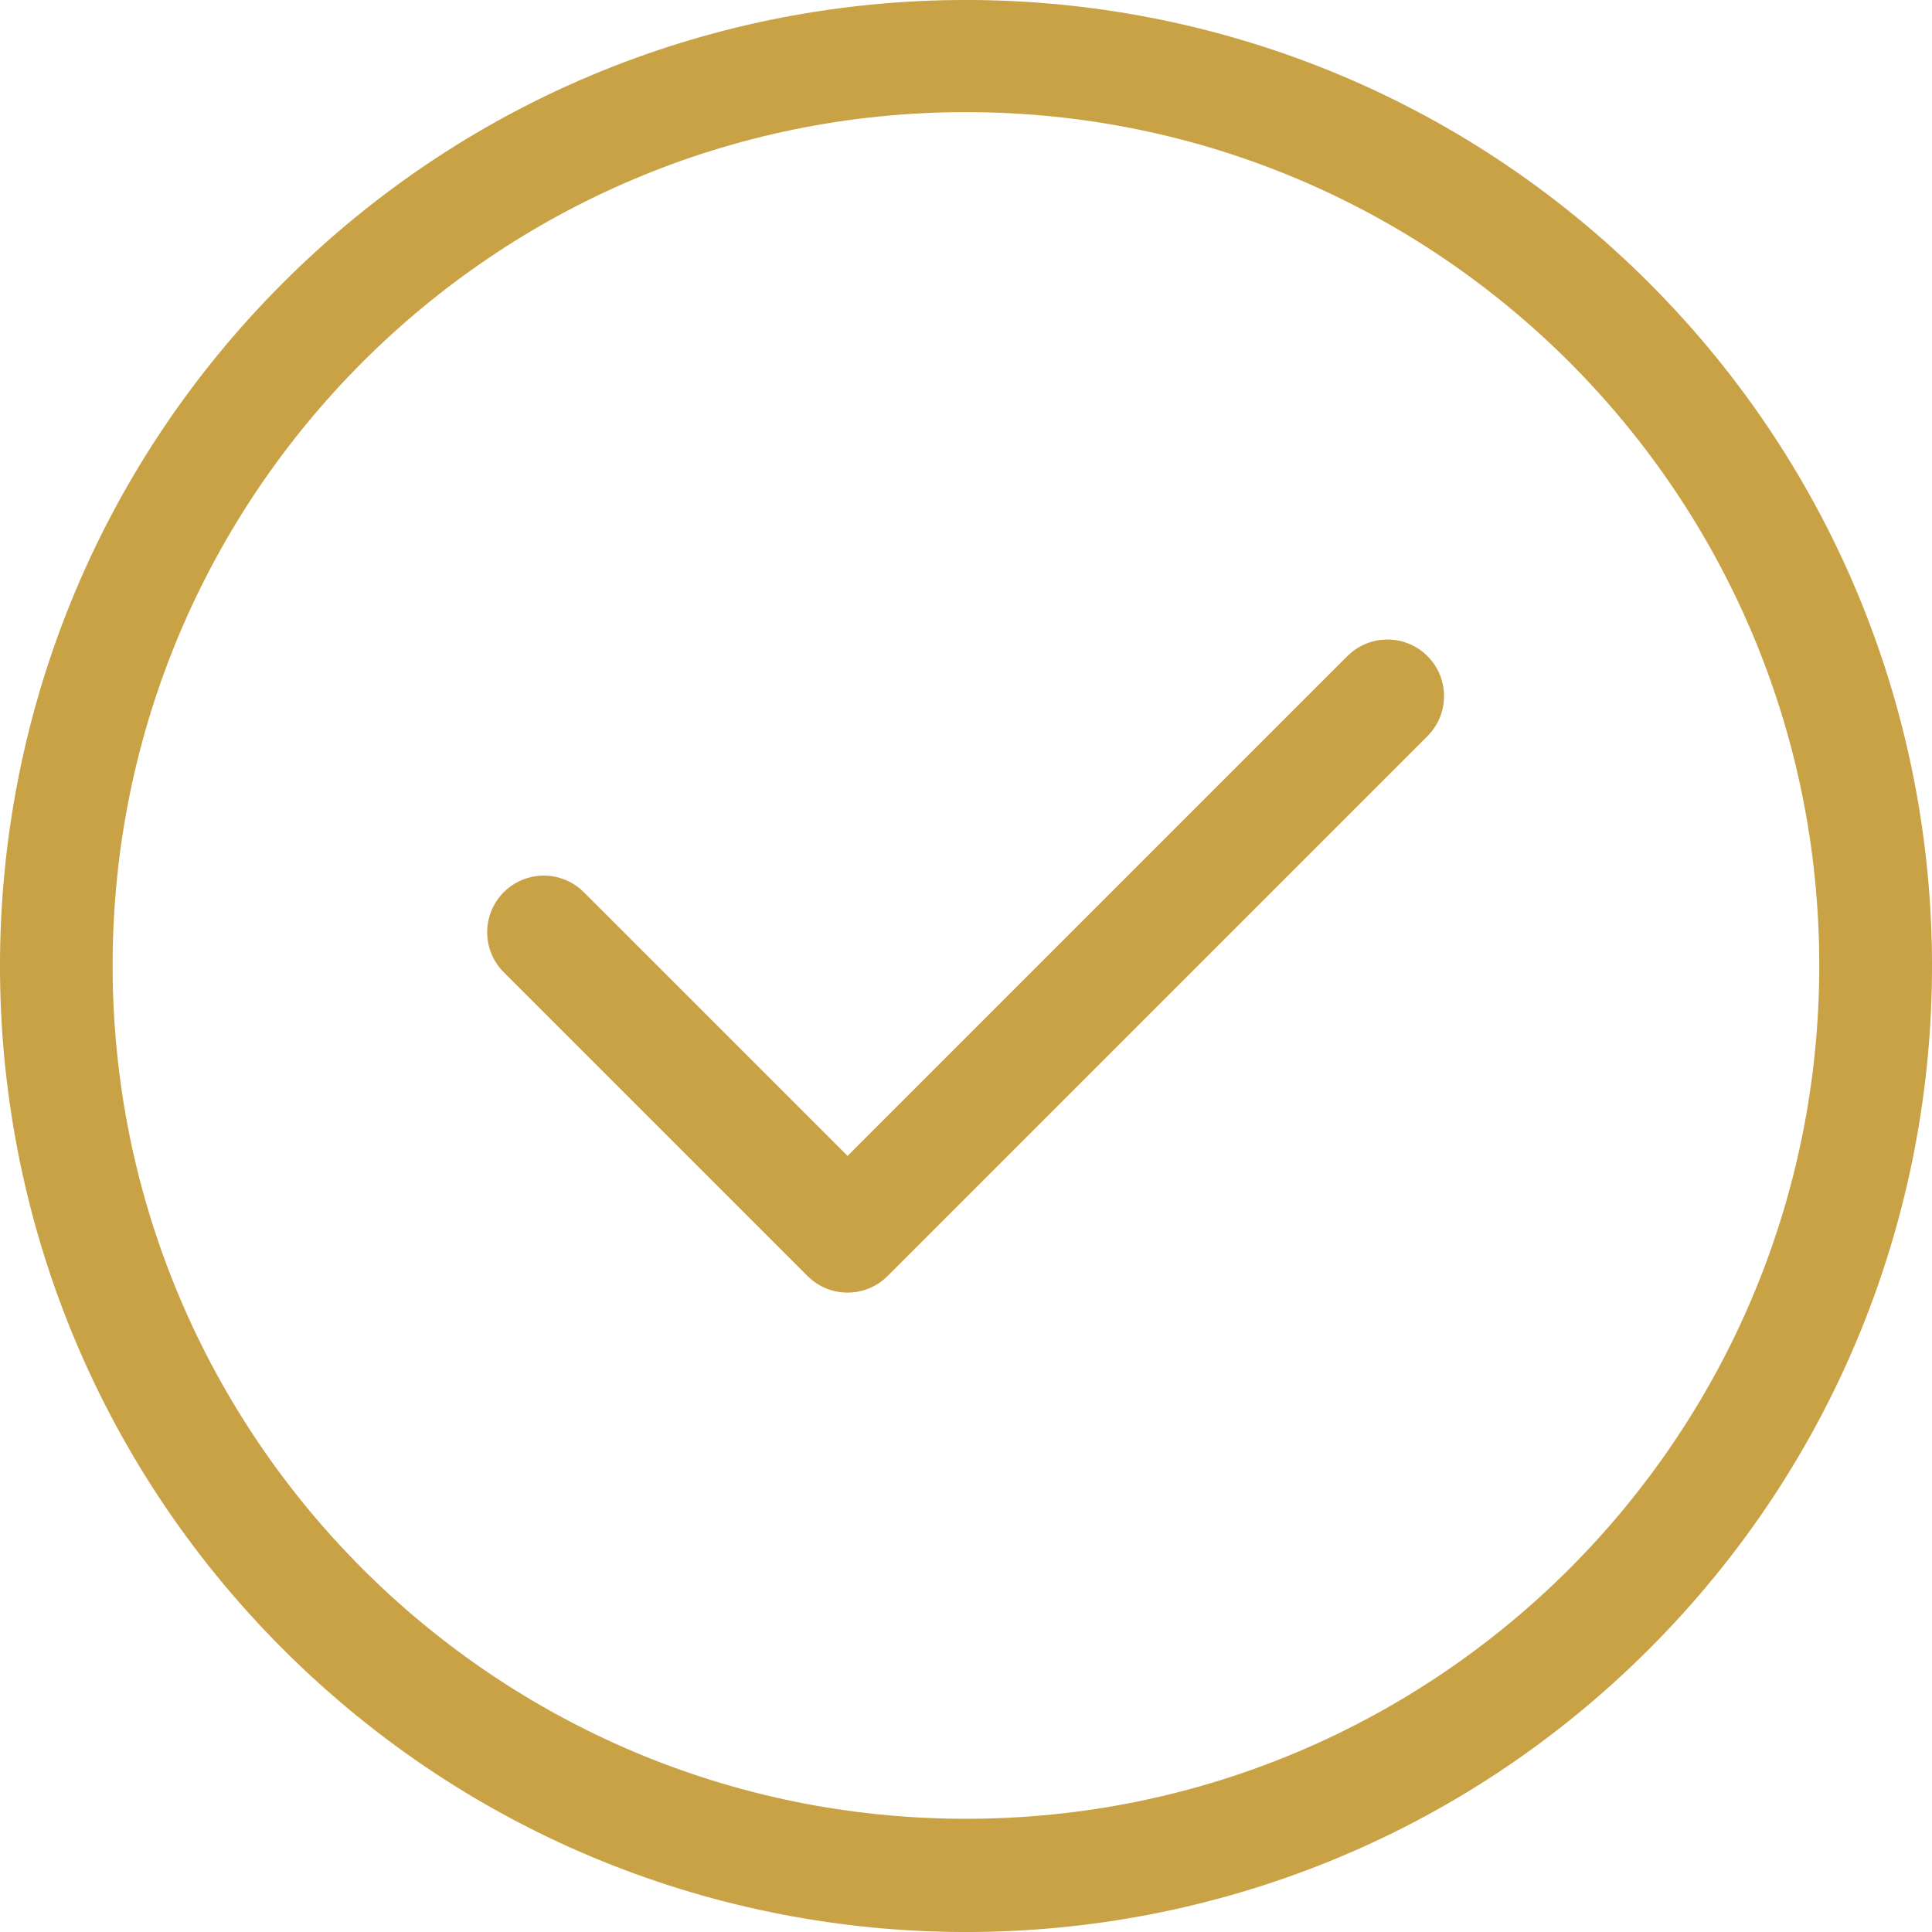
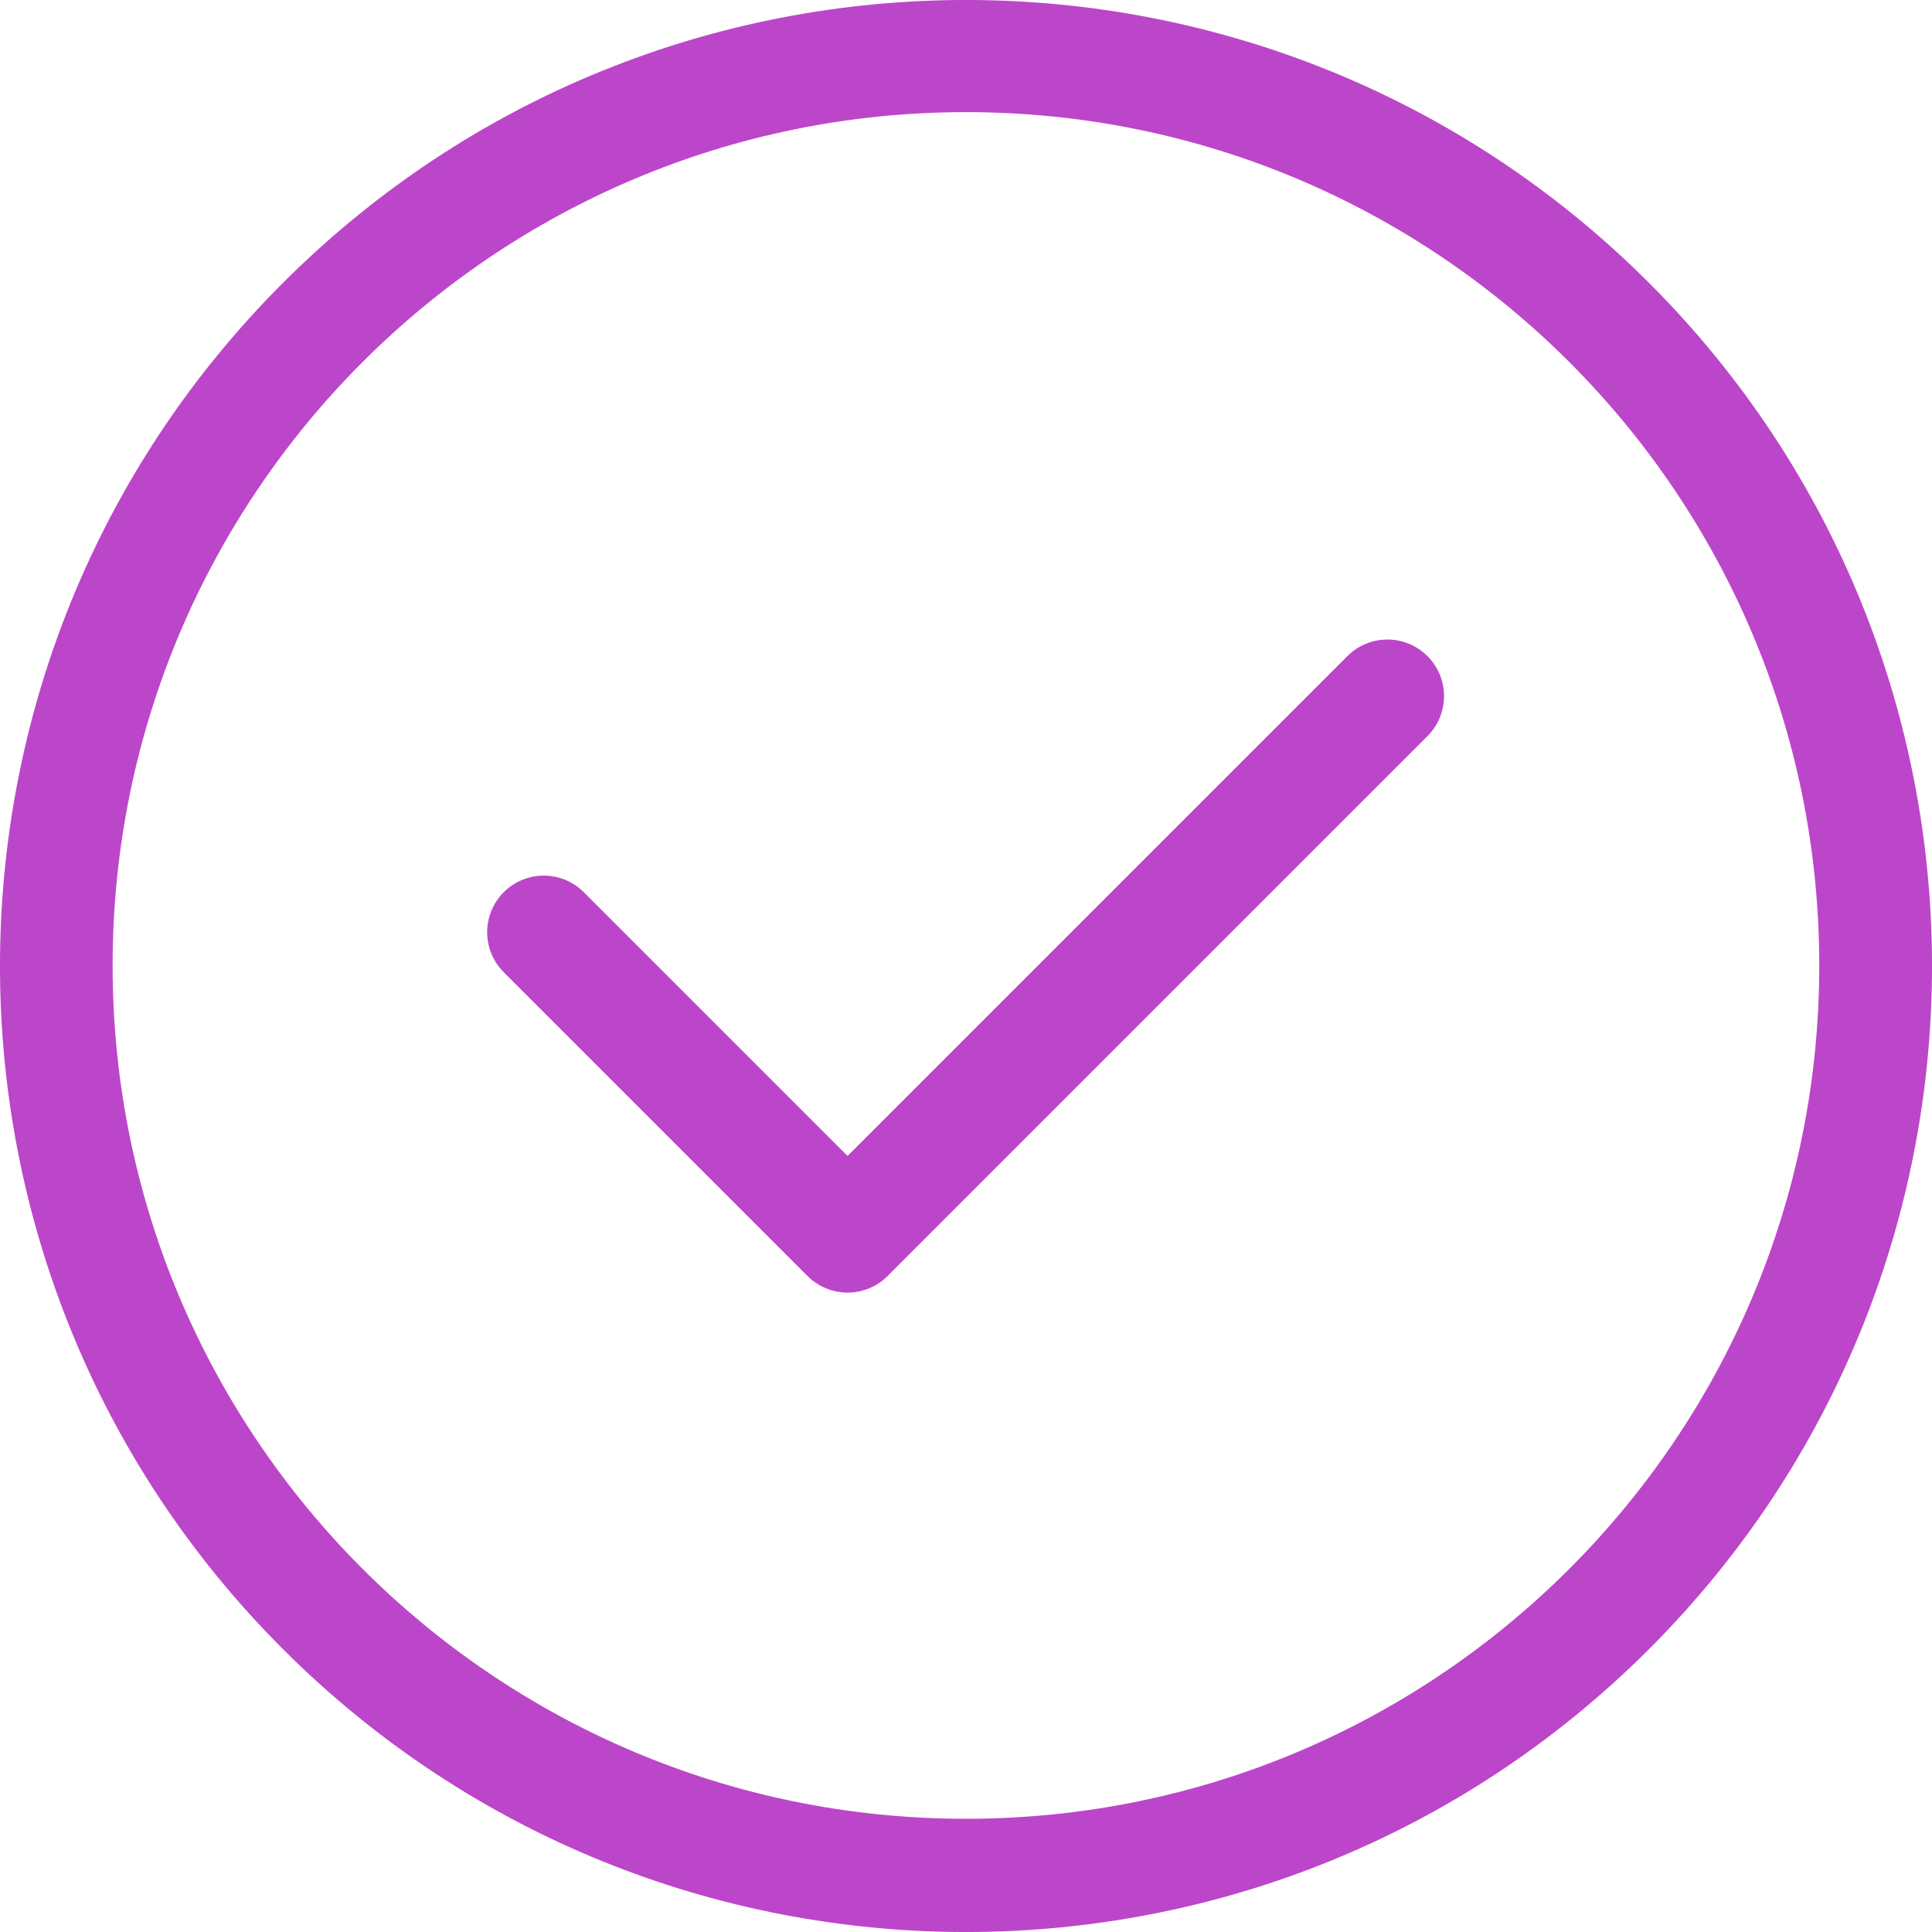
<svg xmlns="http://www.w3.org/2000/svg" id="https:_www.flaticon.com_free-icon_verified_907830_term_check_page_1_position_15" data-name="https://www.flaticon.com/free-icon/verified_907830#term=check&amp;page=1&amp;position=15" width="16.075" height="16.075" viewBox="0 0 16.075 16.075">
  <g id="Group_22" data-name="Group 22" transform="translate(0 0)">
    <g id="Group_21" data-name="Group 21">
-       <path id="Path_42" data-name="Path 42" d="M13.721,2.354A8.037,8.037,0,0,0,2.354,13.721,8.037,8.037,0,1,0,13.721,2.354ZM8.037,15.133a7.1,7.1,0,1,1,7.1-7.1A7.1,7.1,0,0,1,8.037,15.133Z" transform="translate(0 0)" fill="#c9a246" />
+       <path id="Path_42" data-name="Path 42" d="M13.721,2.354A8.037,8.037,0,0,0,2.354,13.721,8.037,8.037,0,1,0,13.721,2.354ZM8.037,15.133a7.1,7.1,0,1,1,7.1-7.1A7.1,7.1,0,0,1,8.037,15.133Z" transform="translate(0 0)" fill="#bc46c9" />
    </g>
  </g>
  <g id="Group_24" data-name="Group 24" transform="translate(4.06 5.321)">
    <g id="Group_23" data-name="Group 23">
-       <path id="Path_43" data-name="Path 43" d="M137.118,169.605a.471.471,0,0,0-.666,0l-4.159,4.159-2.189-2.189a.471.471,0,1,0-.666.666l2.522,2.522a.471.471,0,0,0,.666,0l4.492-4.492A.471.471,0,0,0,137.118,169.605Z" transform="translate(-129.301 -169.467)" fill="#c9a246" />
+       <path id="Path_43" data-name="Path 43" d="M137.118,169.605a.471.471,0,0,0-.666,0l-4.159,4.159-2.189-2.189a.471.471,0,1,0-.666.666l2.522,2.522a.471.471,0,0,0,.666,0l4.492-4.492A.471.471,0,0,0,137.118,169.605Z" transform="translate(-129.301 -169.467)" fill="#bc46c9" />
    </g>
  </g>
</svg>
